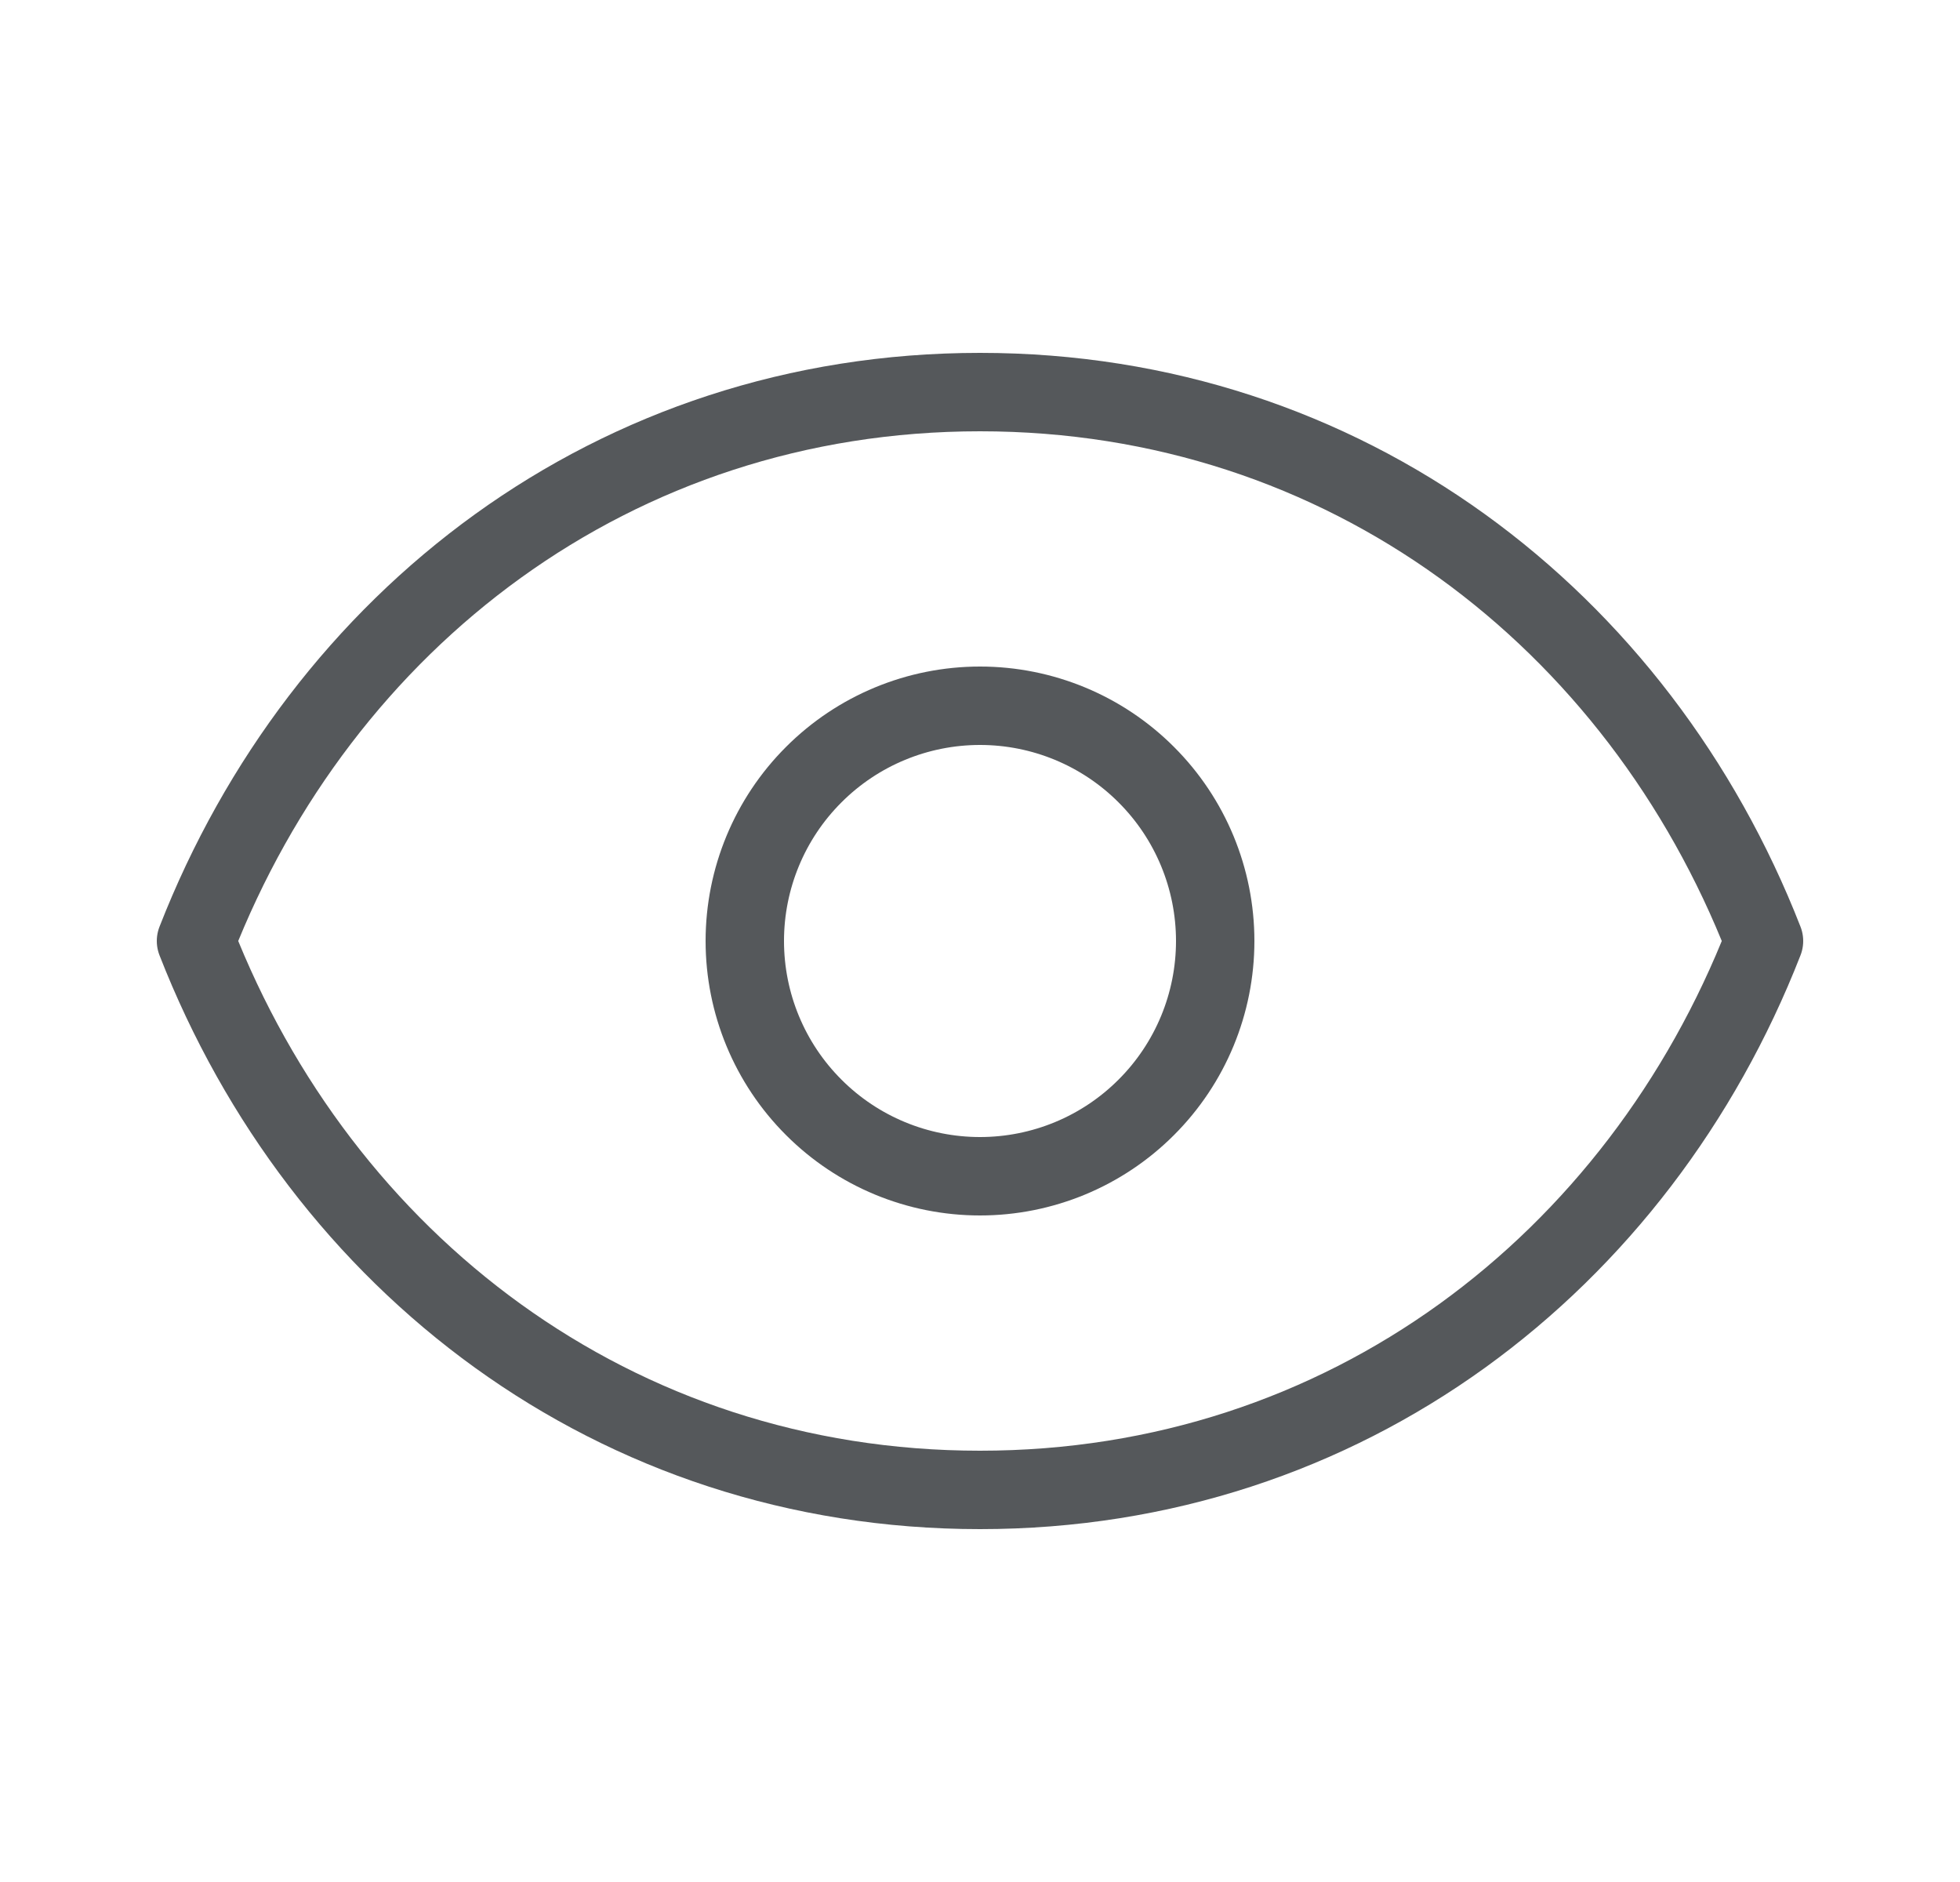
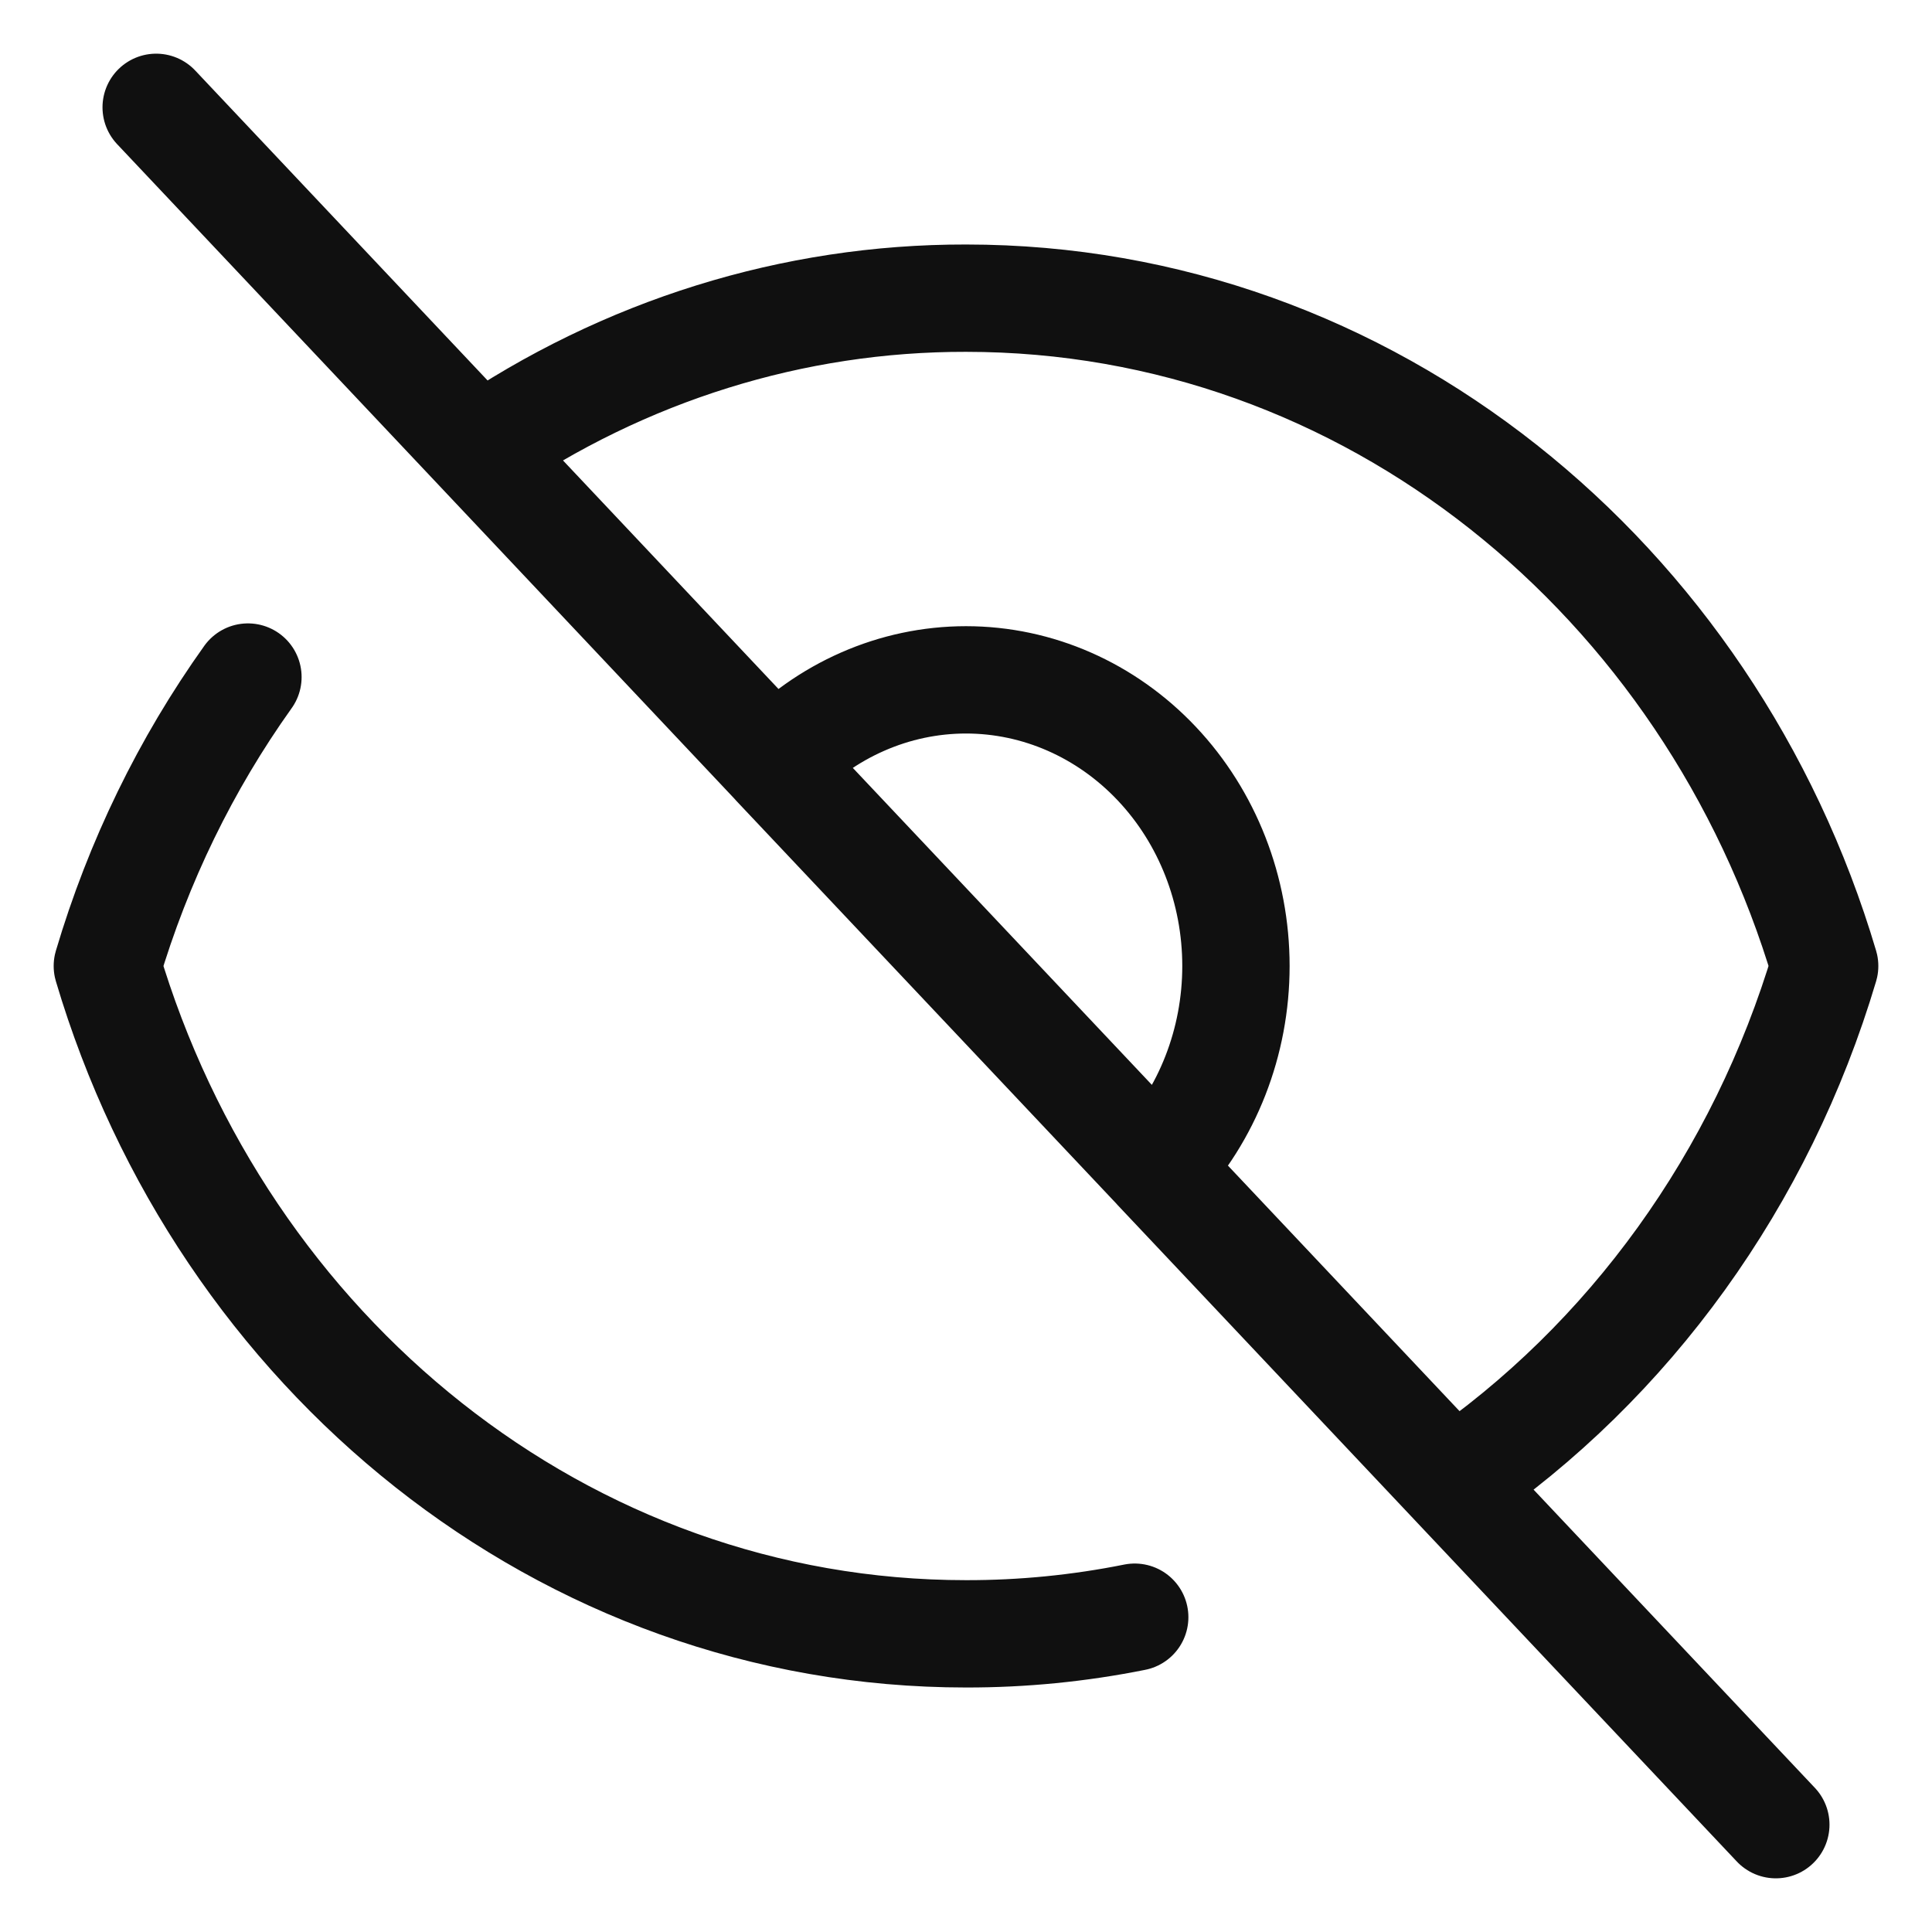
- <svg xmlns="http://www.w3.org/2000/svg" width="25" height="24" viewBox="0 0 25 24" fill="none">
-   <path d="M15.5 12C15.5 12.796 15.184 13.559 14.621 14.121C14.059 14.684 13.296 15 12.5 15C11.704 15 10.941 14.684 10.379 14.121C9.816 13.559 9.5 12.796 9.5 12C9.5 11.204 9.816 10.441 10.379 9.879C10.941 9.316 11.704 9 12.5 9C13.296 9 14.059 9.316 14.621 9.879C15.184 10.441 15.5 11.204 15.5 12Z" stroke="#55585B" stroke-linecap="round" stroke-linejoin="round" />
-   <path d="M2.5 12C4.1 7.903 7.836 5 12.5 5C17.164 5 20.9 7.903 22.5 12C20.9 16.097 17.164 19 12.5 19C7.836 19 4.1 16.097 2.5 12Z" stroke="#55585B" stroke-linecap="round" stroke-linejoin="round" />
+ <svg xmlns="http://www.w3.org/2000/svg" width="18" height="18" viewBox="0 0 18 18" fill="none">
+   <path d="M10.572 15.067C10.054 15.171 9.527 15.223 9 15.222C5.246 15.222 2.069 12.606 1 9C1.288 8.029 1.731 7.119 2.31 6.308M10.777 10.884L7.221 7.115C7.693 6.615 8.333 6.334 9 6.334C9.667 6.334 10.306 6.615 10.778 7.115C11.25 7.615 11.515 8.293 11.515 9C11.515 9.708 11.25 10.386 10.778 10.886L13.537 13.811M7.223 7.116L4.465 4.191M4.465 4.191L1.455 1M4.465 4.191C5.816 3.266 7.391 2.775 9 2.778C12.754 2.778 15.931 5.394 17 9C16.41 10.983 15.184 12.684 13.536 13.81L16.545 17" stroke="#101010" stroke-linecap="round" stroke-linejoin="round" />
</svg>
